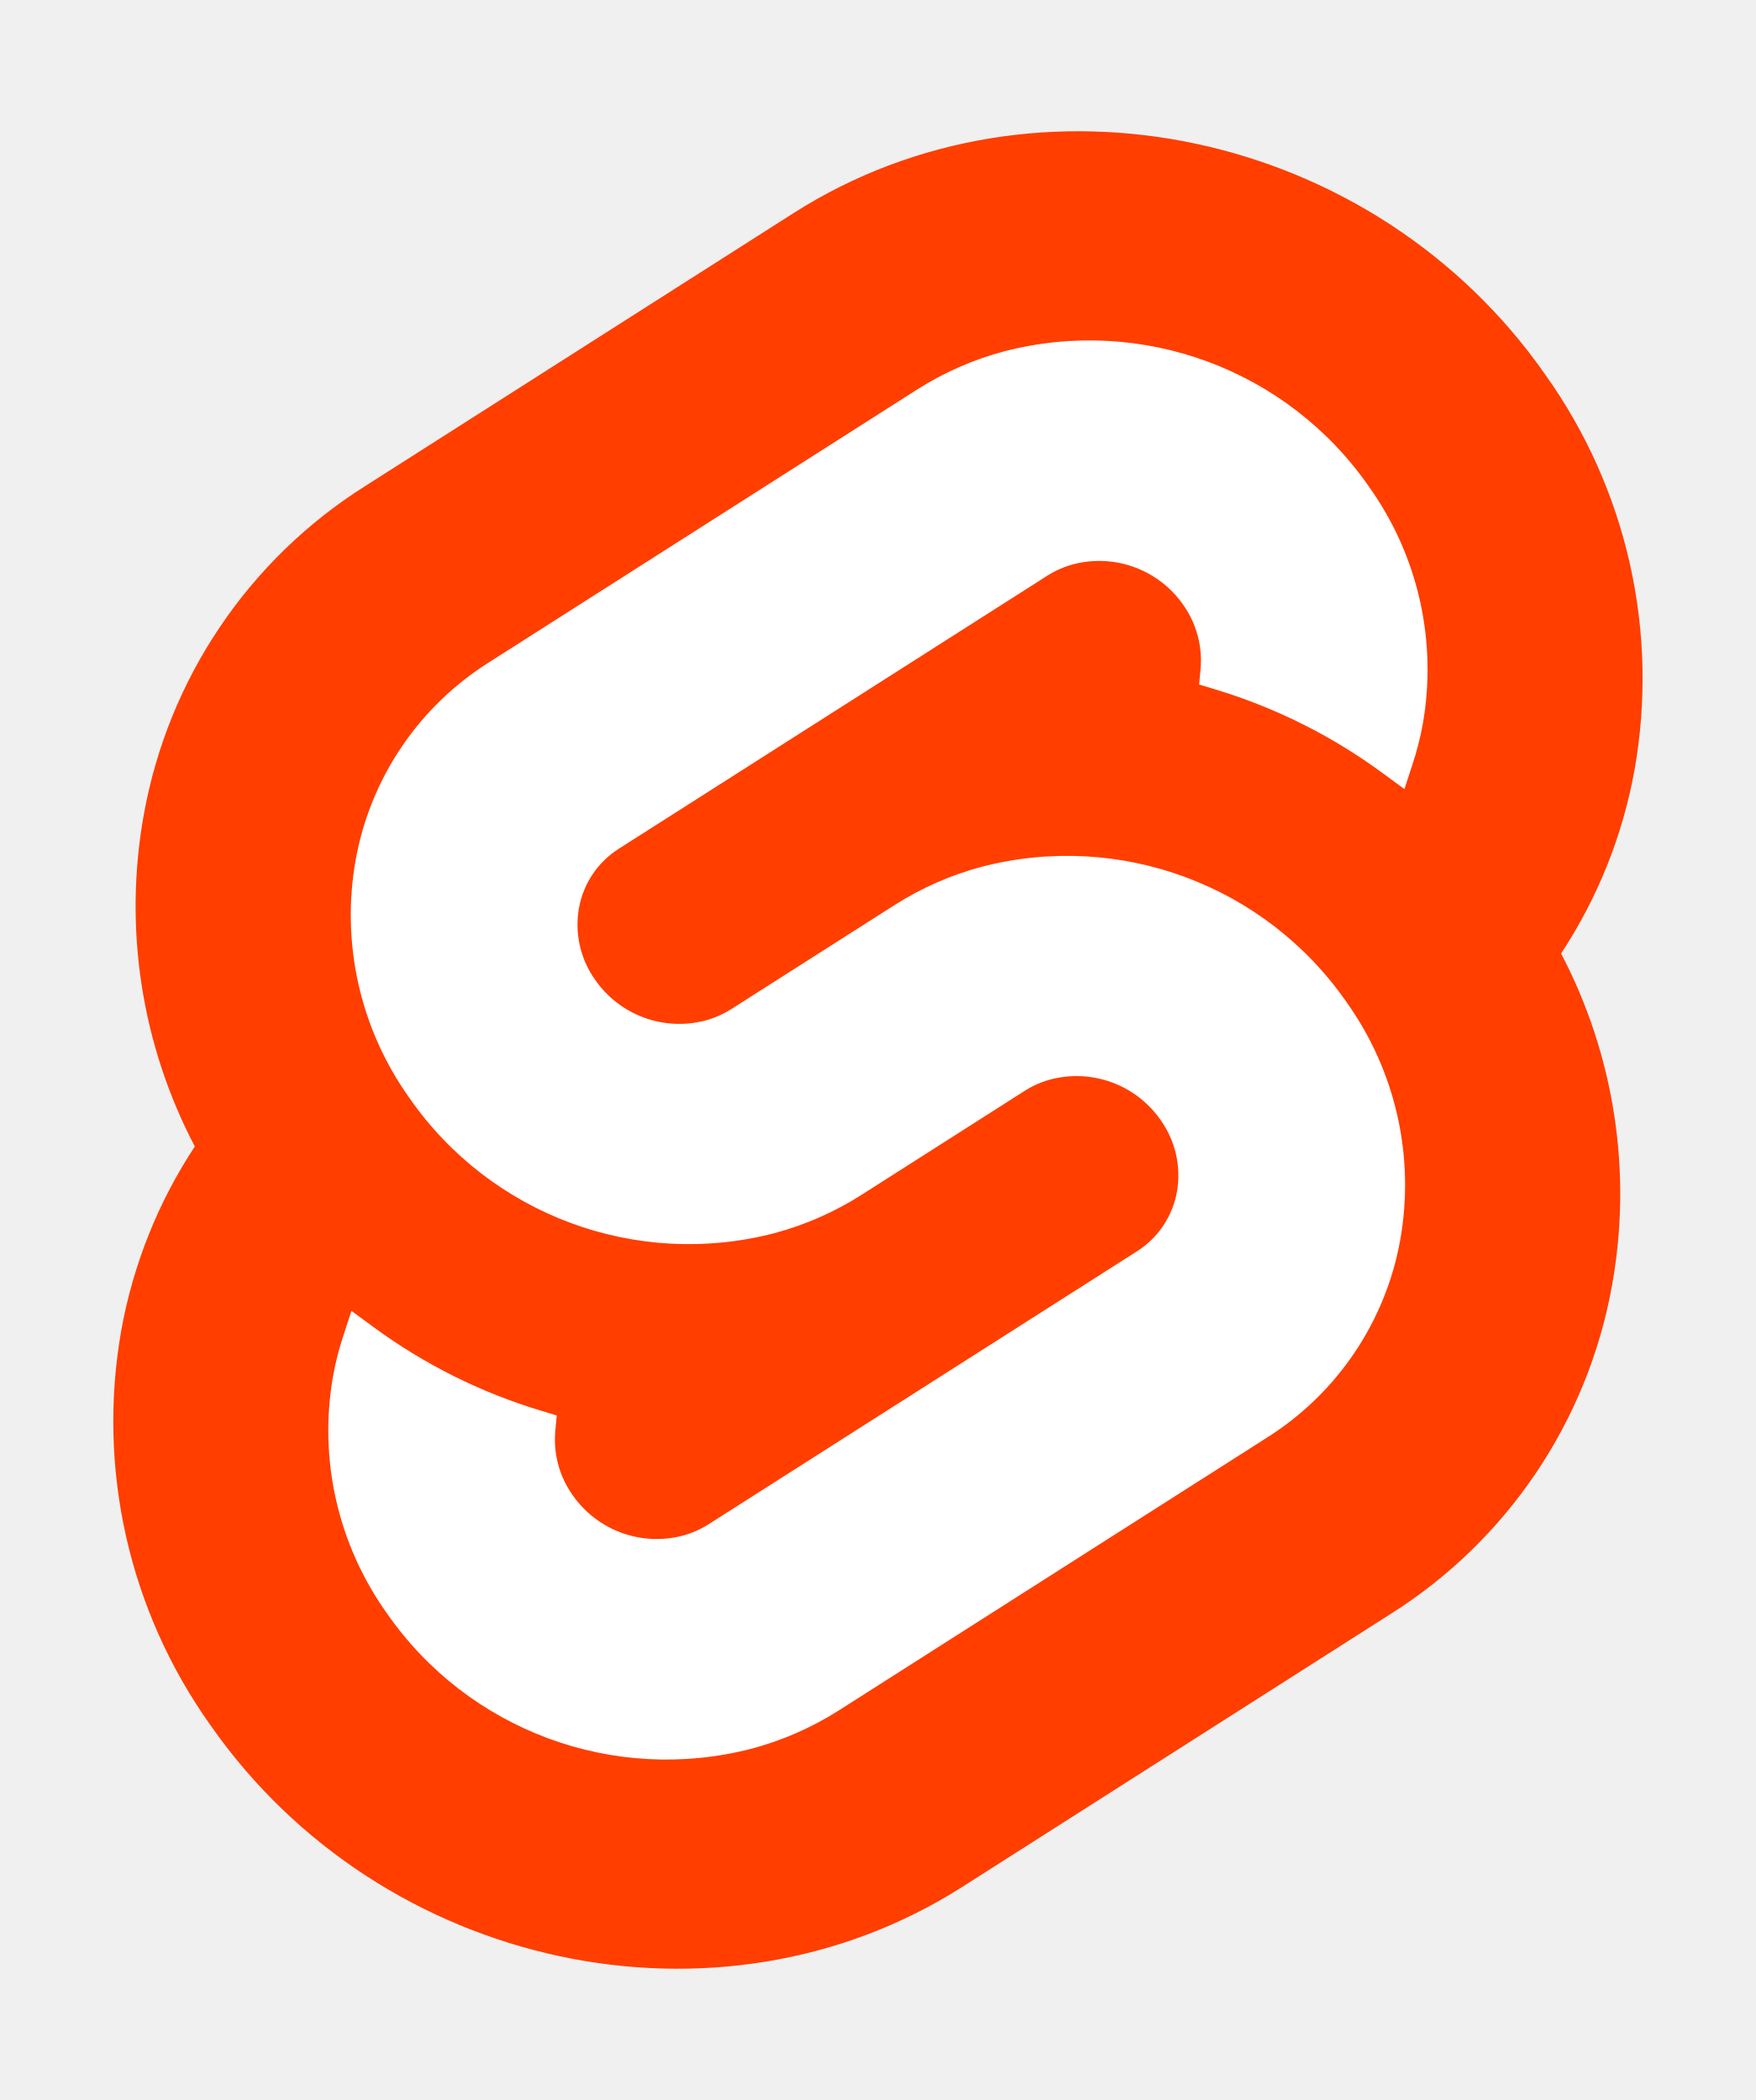
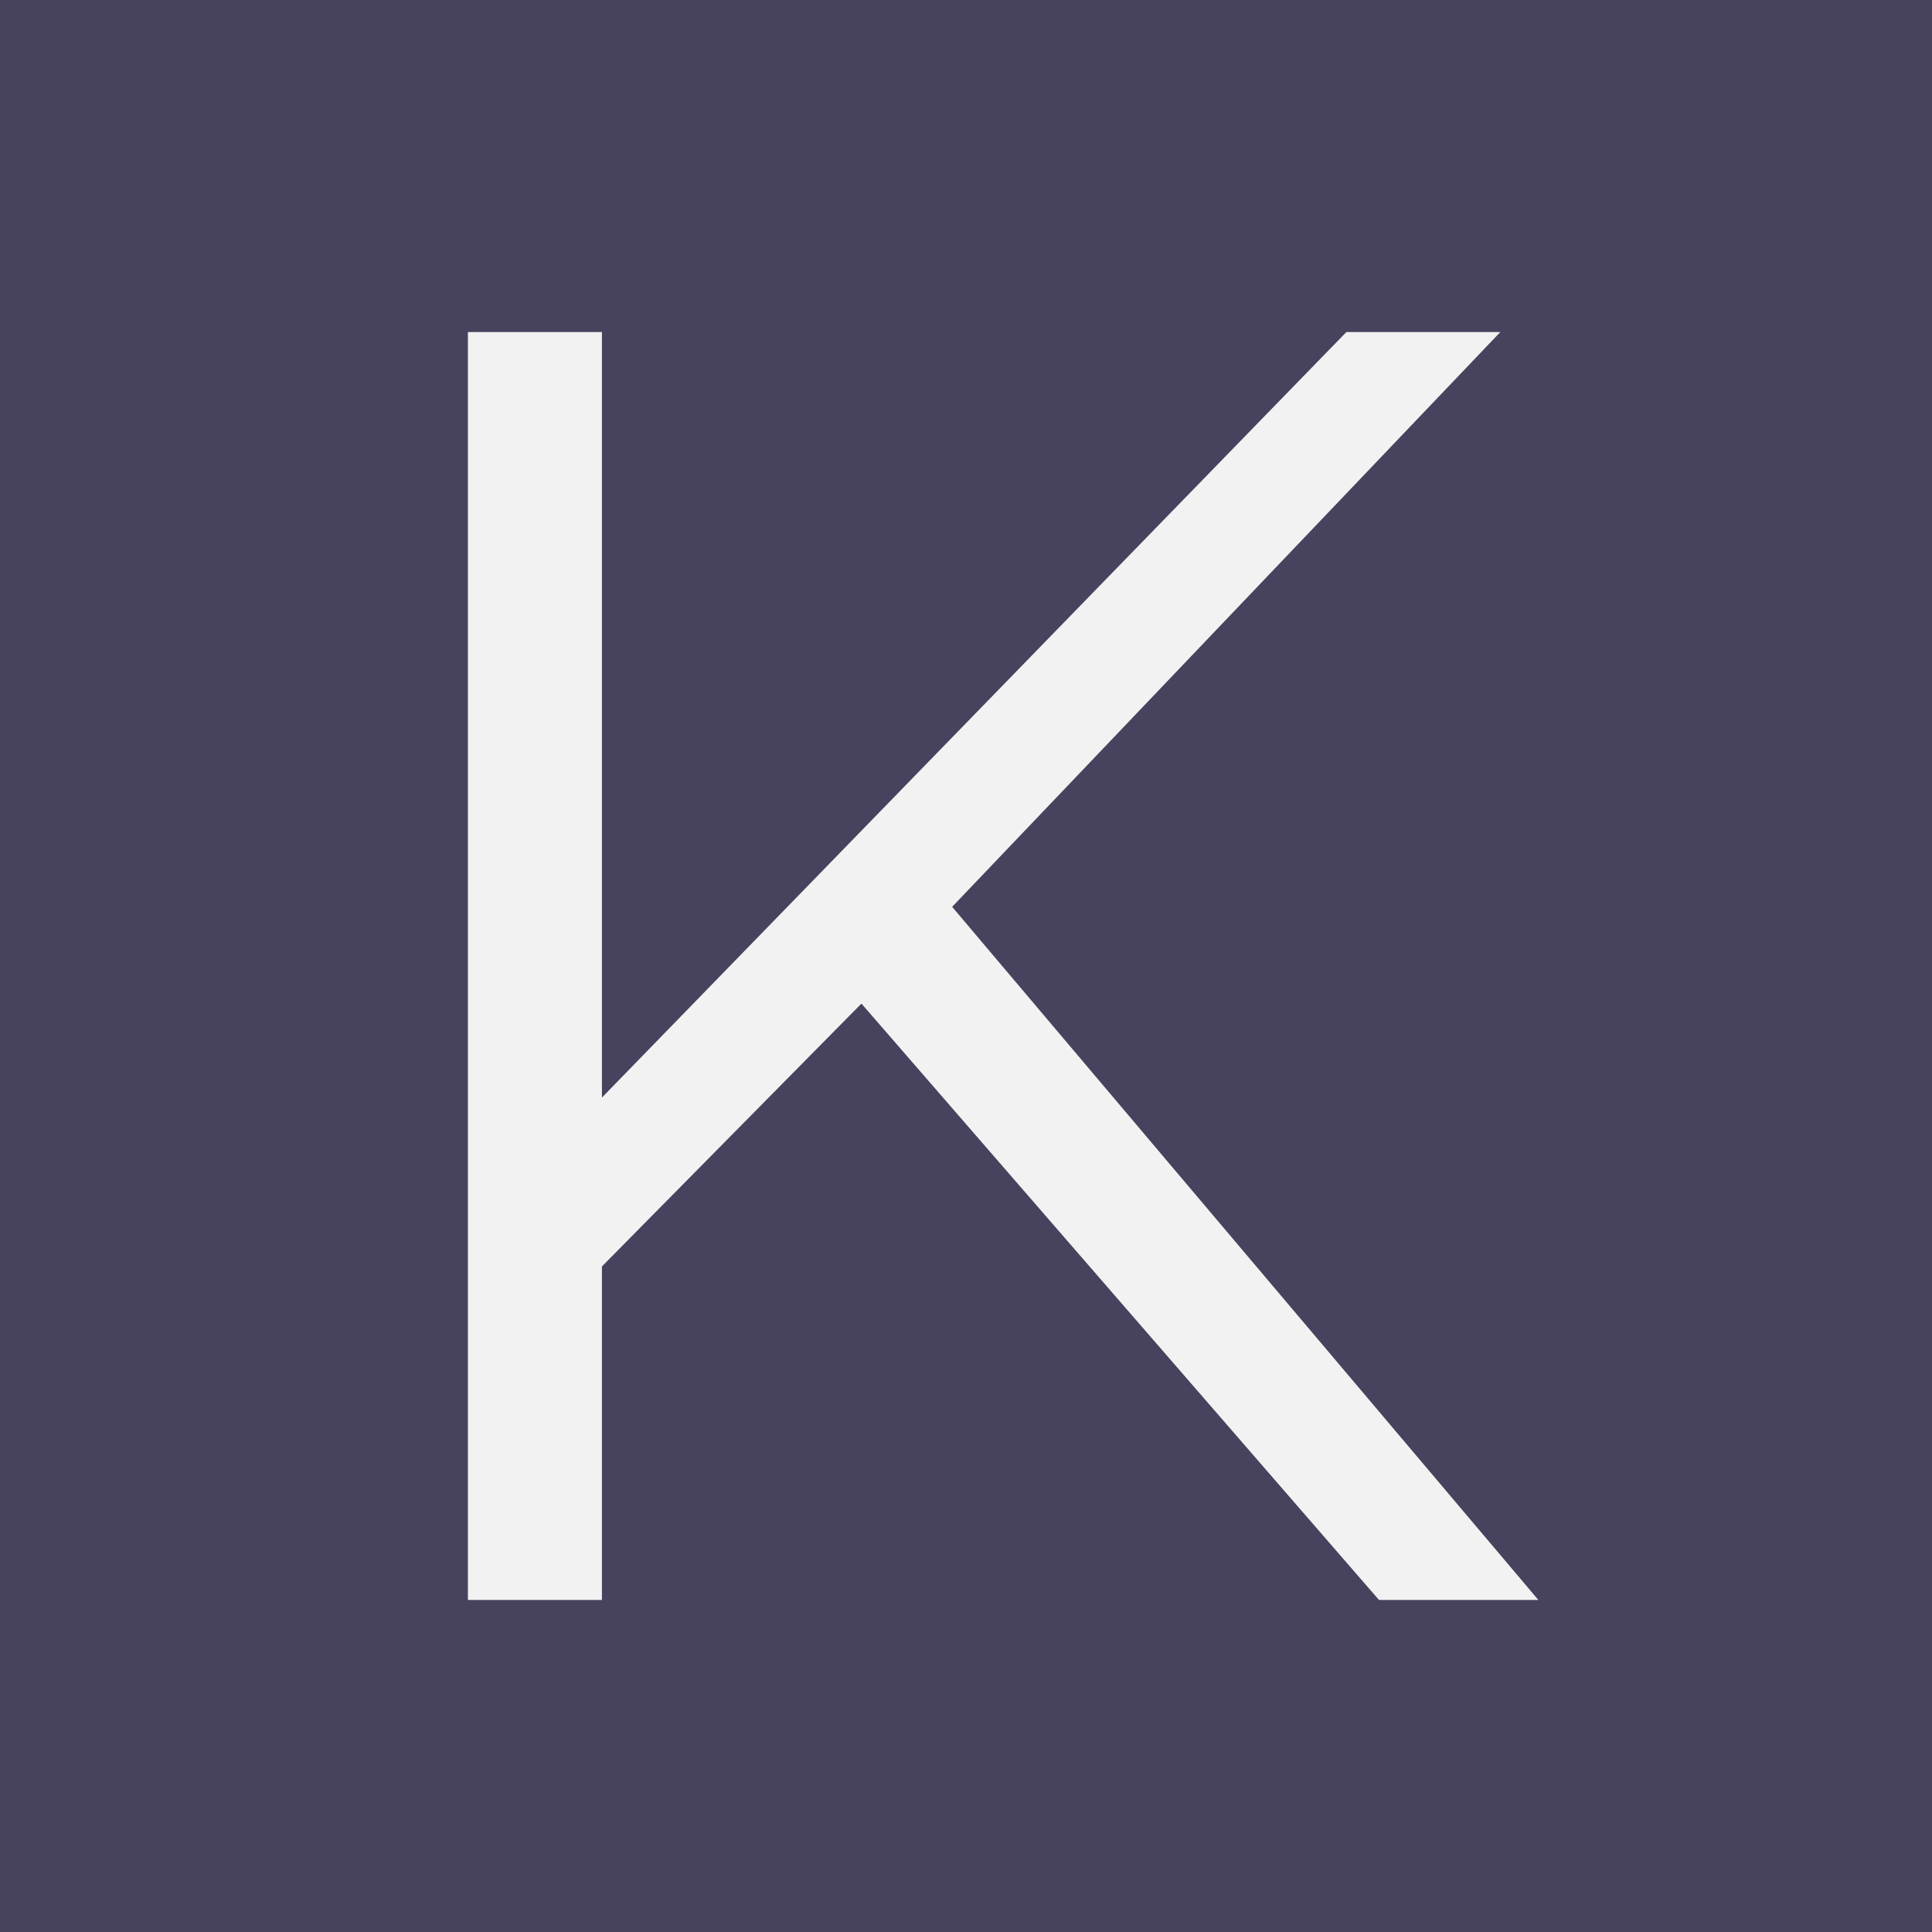
- <svg xmlns="http://www.w3.org/2000/svg" width="107" height="128" viewBox="0 0 107 128">
-   <path d="M94.157 22.819c-10.4-14.885-30.94-19.297-45.792-9.835L22.282 29.608A29.92 29.92 0 0 0 8.764 49.65a31.5 31.5 0 0 0 3.108 20.231 30 30 0 0 0-4.477 11.183 31.9 31.9 0 0 0 5.448 24.116c10.402 14.887 30.942 19.297 45.791 9.835l26.083-16.624A29.92 29.92 0 0 0 98.235 78.35a31.53 31.53 0 0 0-3.105-20.232 30 30 0 0 0 4.474-11.182 31.88 31.88 0 0 0-5.447-24.116" style="fill:#ff3e00" />
-   <path d="M45.817 106.582a20.72 20.72 0 0 1-22.237-8.243 19.17 19.17 0 0 1-3.277-14.503 18 18 0 0 1 .624-2.435l.49-1.498 1.337.981a33.6 33.6 0 0 0 10.203 5.098l.97.294-.09.968a5.85 5.85 0 0 0 1.052 3.878 6.24 6.24 0 0 0 6.695 2.485 5.8 5.8 0 0 0 1.603-.704L69.27 76.28a5.43 5.43 0 0 0 2.45-3.631 5.8 5.8 0 0 0-.987-4.371 6.24 6.24 0 0 0-6.698-2.487 5.7 5.7 0 0 0-1.6.704l-9.953 6.345a19 19 0 0 1-5.296 2.326 20.72 20.72 0 0 1-22.237-8.243 19.17 19.17 0 0 1-3.277-14.502 17.99 17.99 0 0 1 8.13-12.052l26.081-16.623a19 19 0 0 1 5.3-2.329 20.72 20.72 0 0 1 22.237 8.243 19.17 19.17 0 0 1 3.277 14.503 18 18 0 0 1-.624 2.435l-.49 1.498-1.337-.98a33.6 33.6 0 0 0-10.203-5.1l-.97-.294.09-.968a5.86 5.86 0 0 0-1.052-3.878 6.24 6.24 0 0 0-6.696-2.485 5.8 5.8 0 0 0-1.602.704L37.73 51.72a5.42 5.42 0 0 0-2.449 3.63 5.79 5.79 0 0 0 .986 4.372 6.24 6.24 0 0 0 6.698 2.486 5.8 5.8 0 0 0 1.602-.704l9.952-6.342a19 19 0 0 1 5.295-2.328 20.72 20.72 0 0 1 22.237 8.242 19.17 19.17 0 0 1 3.277 14.503 18 18 0 0 1-8.13 12.053l-26.081 16.622a19 19 0 0 1-5.3 2.328" style="fill:#fff" />
+ <svg xmlns="http://www.w3.org/2000/svg" width="512" height="512" viewBox="0 0 512 512" fill="none">
+   <rect width="512" height="512" fill="#47425D" />
+   <path d="M154.72 340.48L153.28 297.28L356.8 88H397.6L249.28 243.52L229.12 265.12L154.72 340.48ZM124 424V88H159.52V424H124ZM365.44 424L220.48 256.96L244.48 231.04L407.68 424H365.44Z" fill="#F2F2F2" />
</svg>
